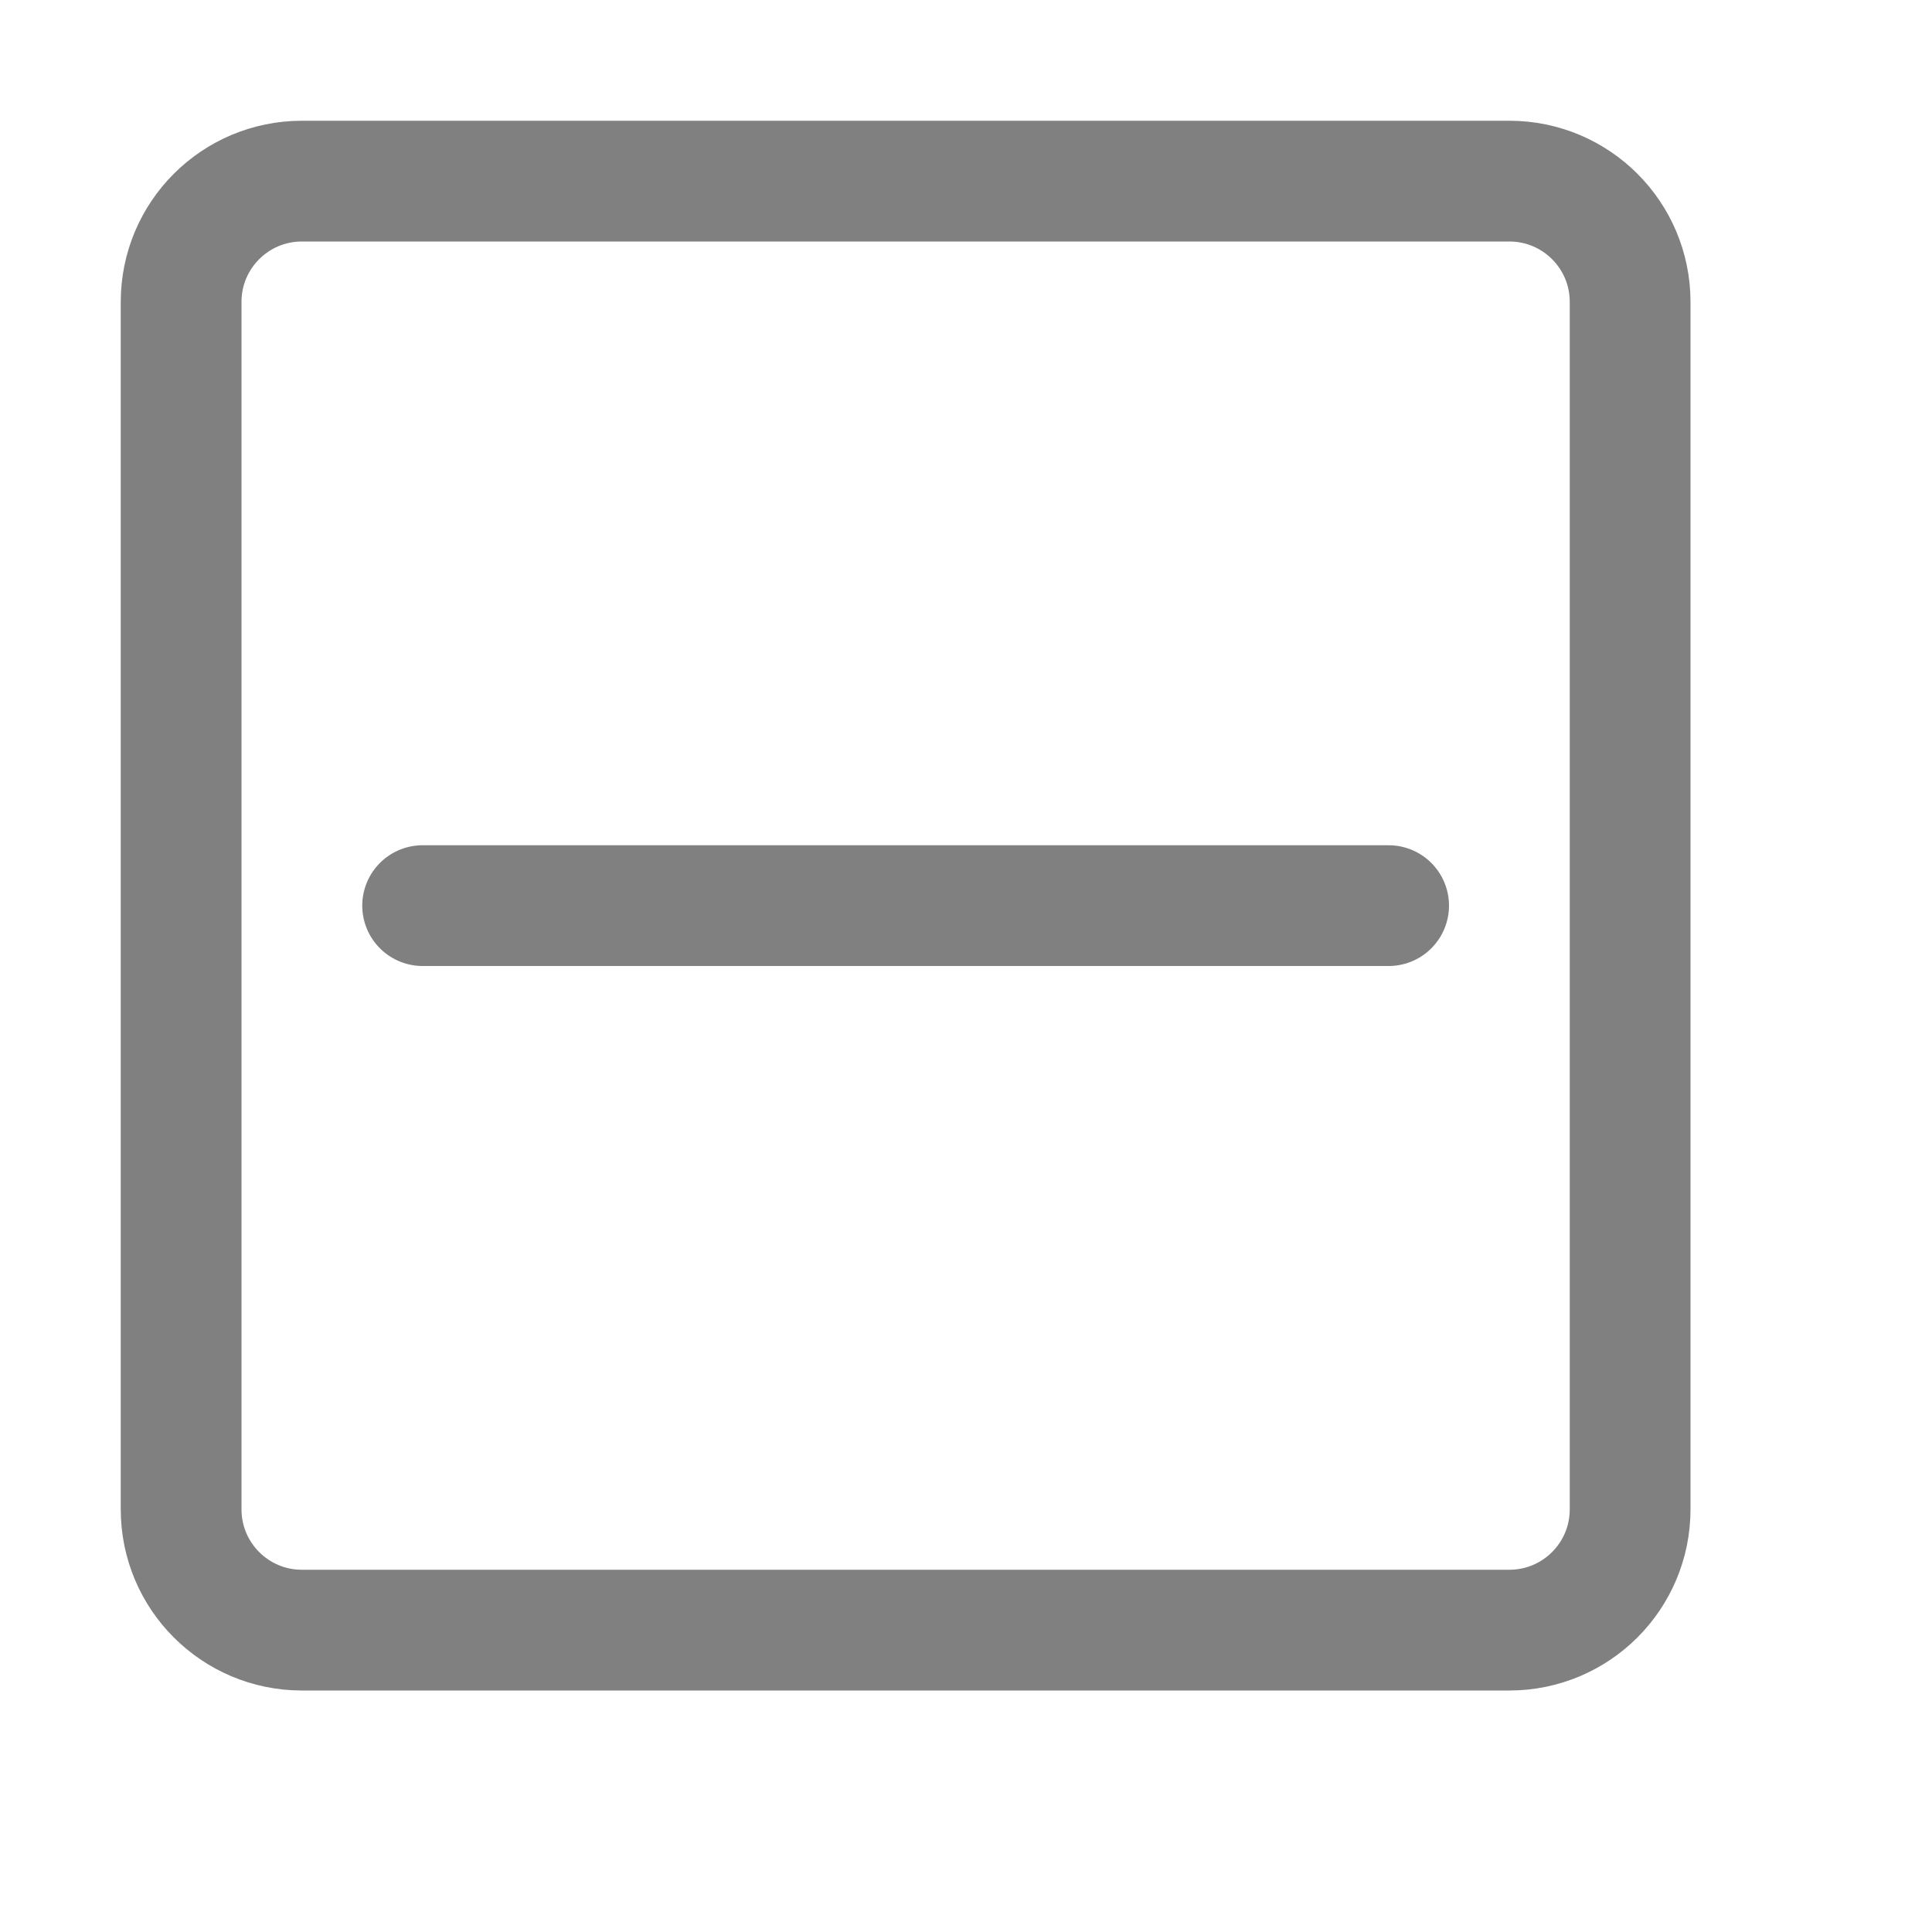
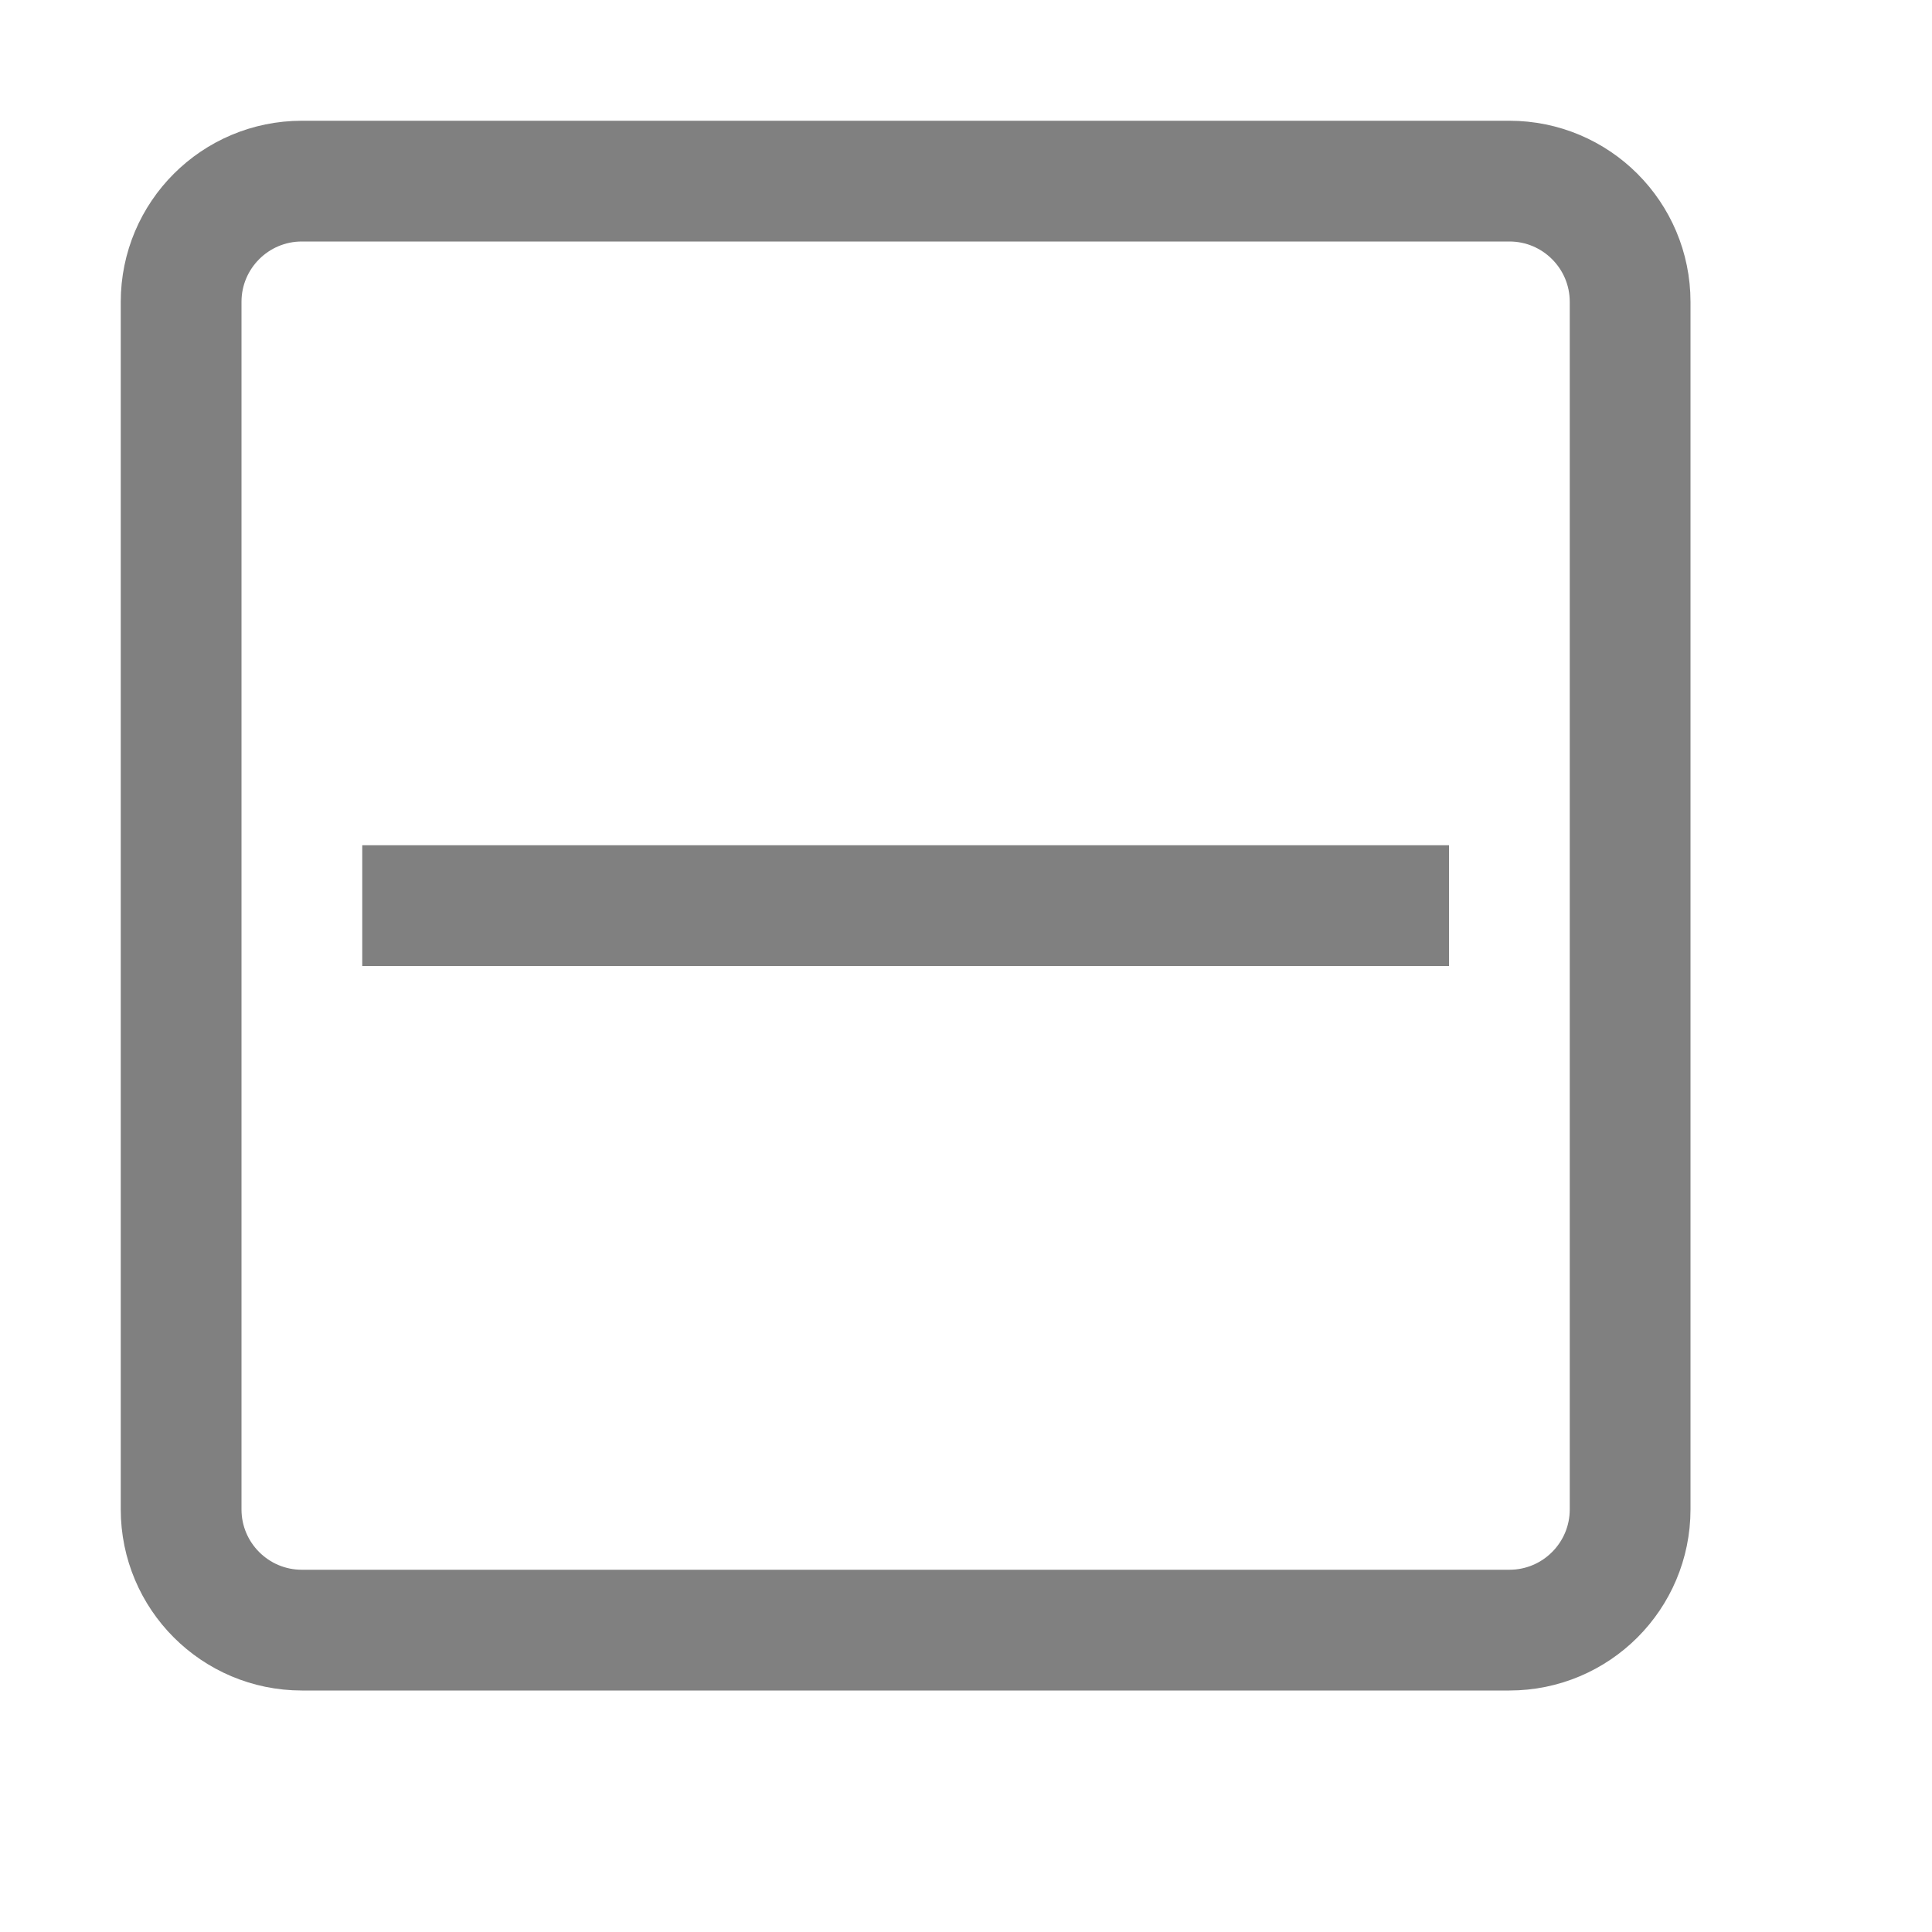
<svg xmlns="http://www.w3.org/2000/svg" viewBox="0 0 16 16">
  <rect x="1.5" y="1.5" width="12" height="12" rx="1" style="fill:none;stroke:gray;stroke-linecap:round;stroke-linejoin:round" />
-   <line x1="3.5" y1="7.5" x2="11.5" y2="7.5" style="fill:none;stroke:gray;stroke-linecap:round;stroke-linejoin:round" />
+   <line x1="3.5" y1="7.5" x2="11.5" y2="7.5" style="fill:none;stroke:gray;stroke-linecap:square;stroke-linejoin:round" />
</svg>
